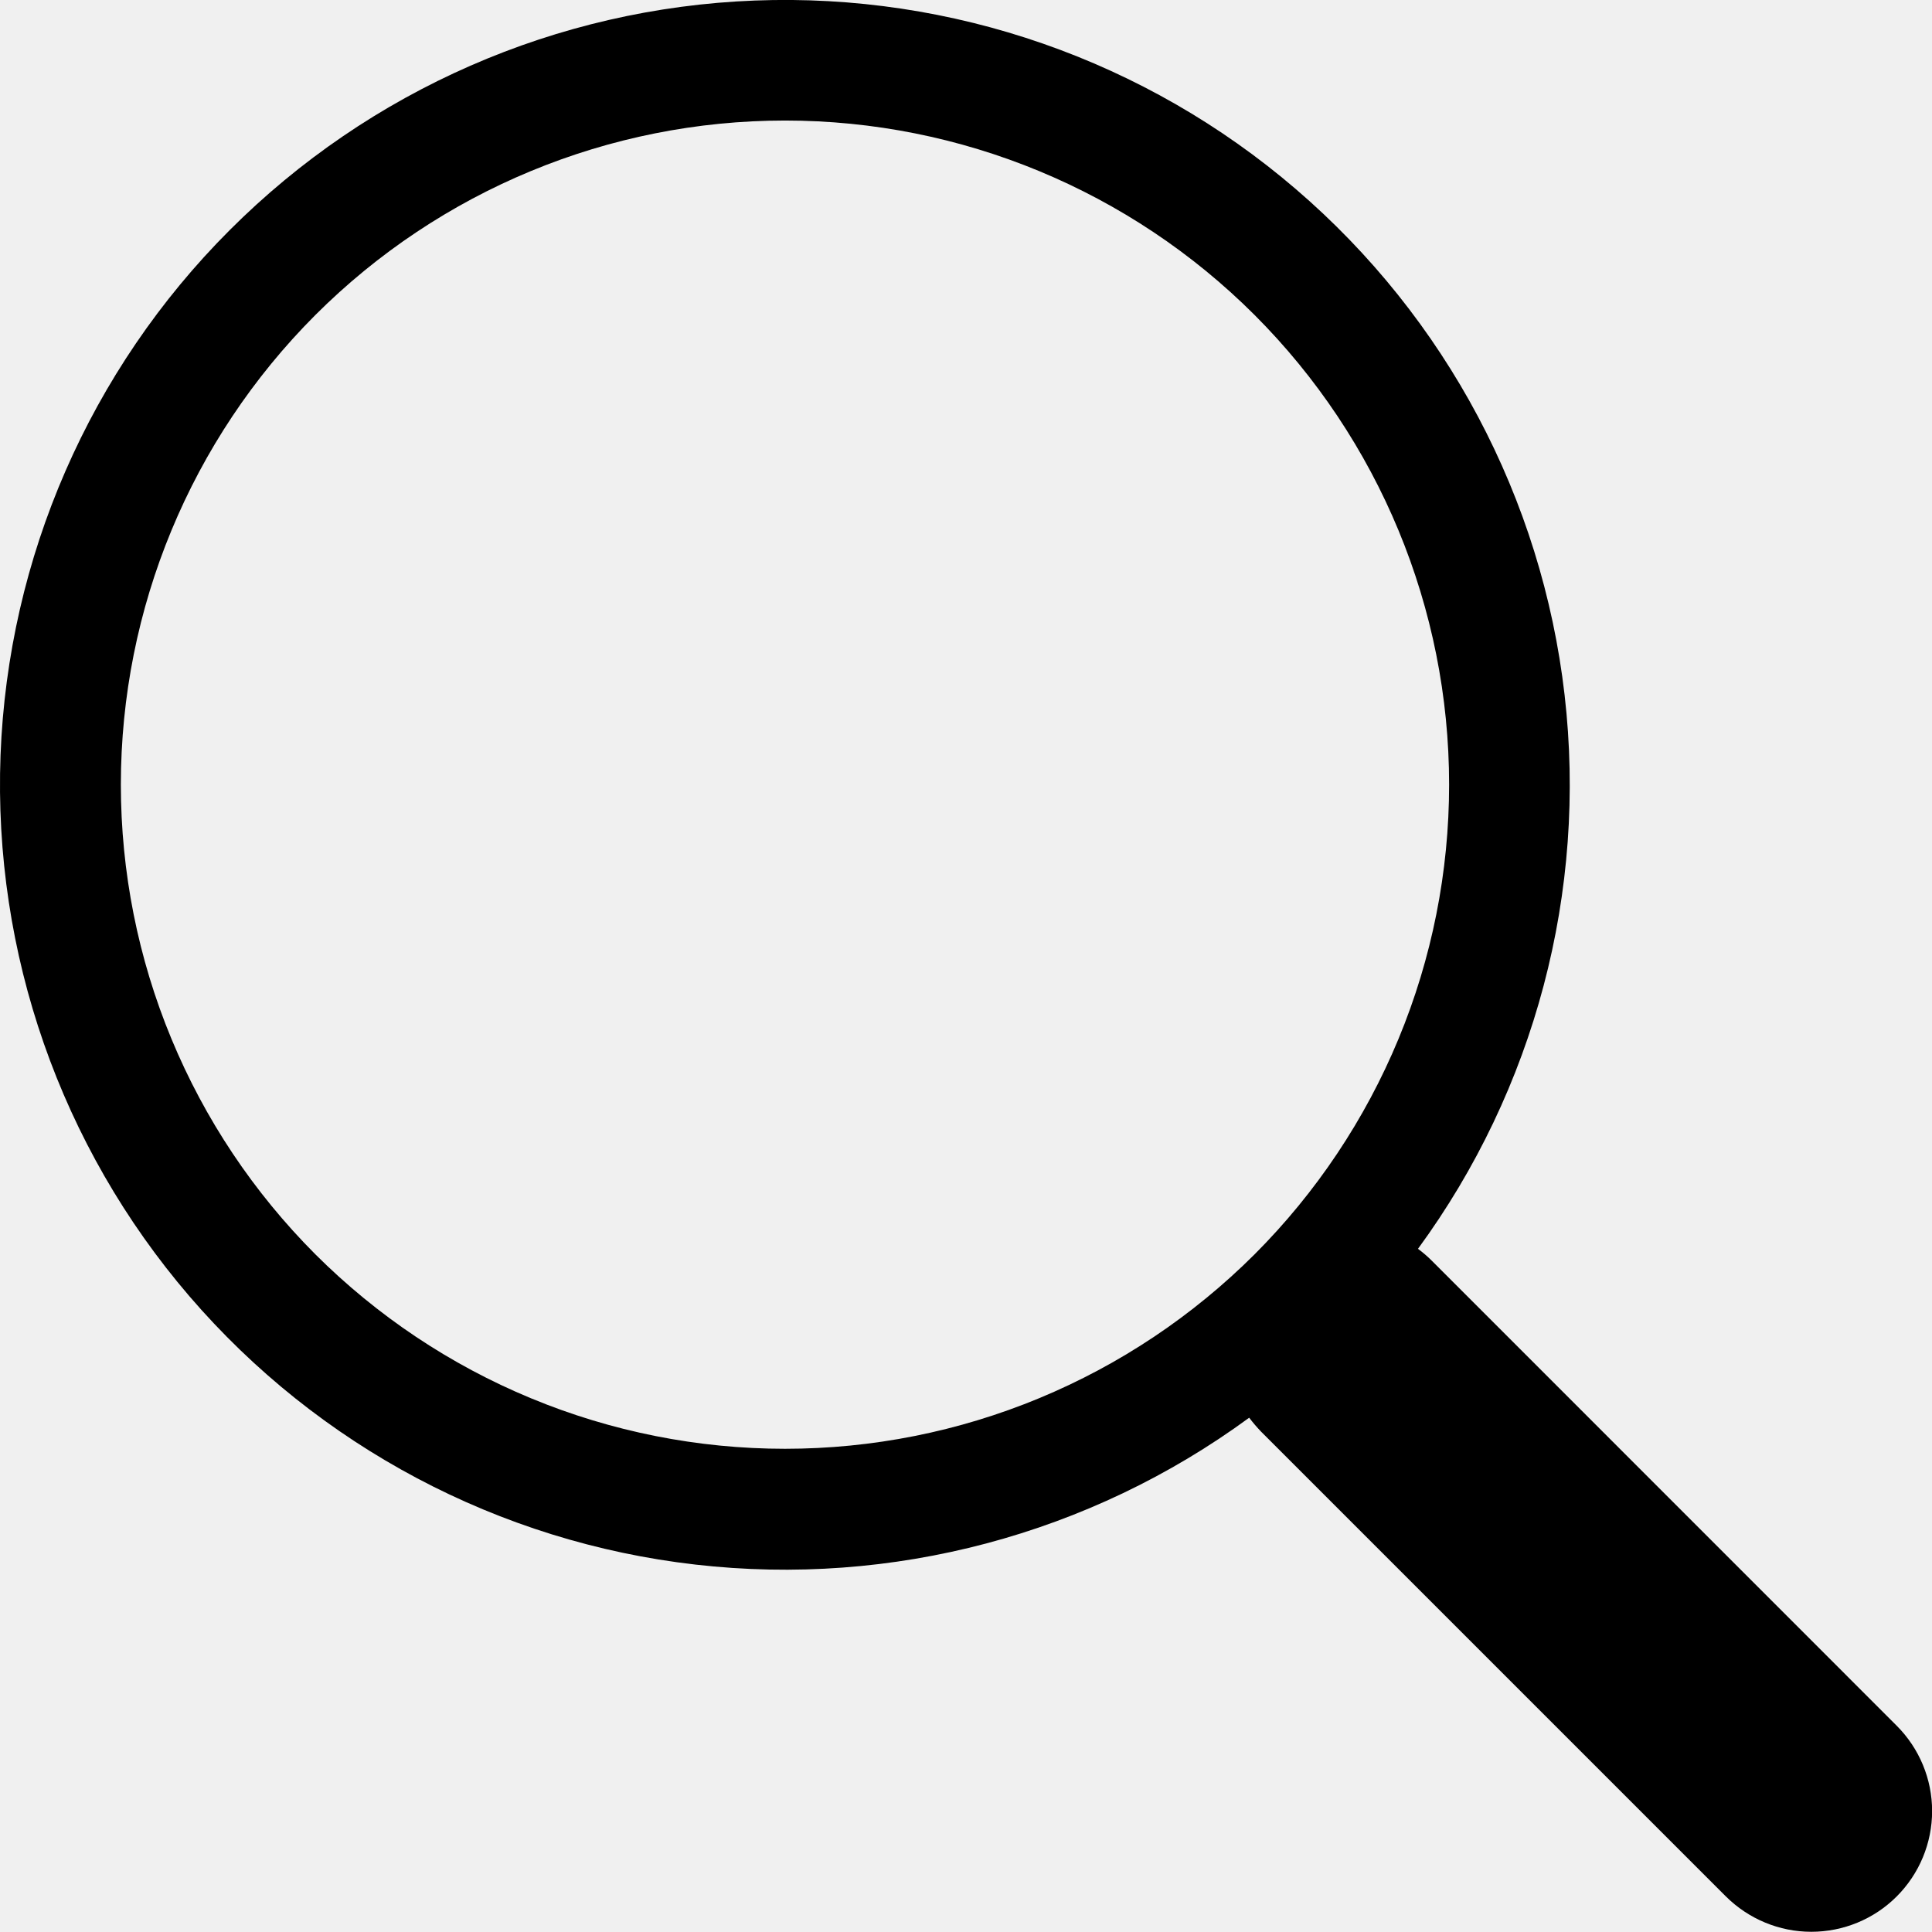
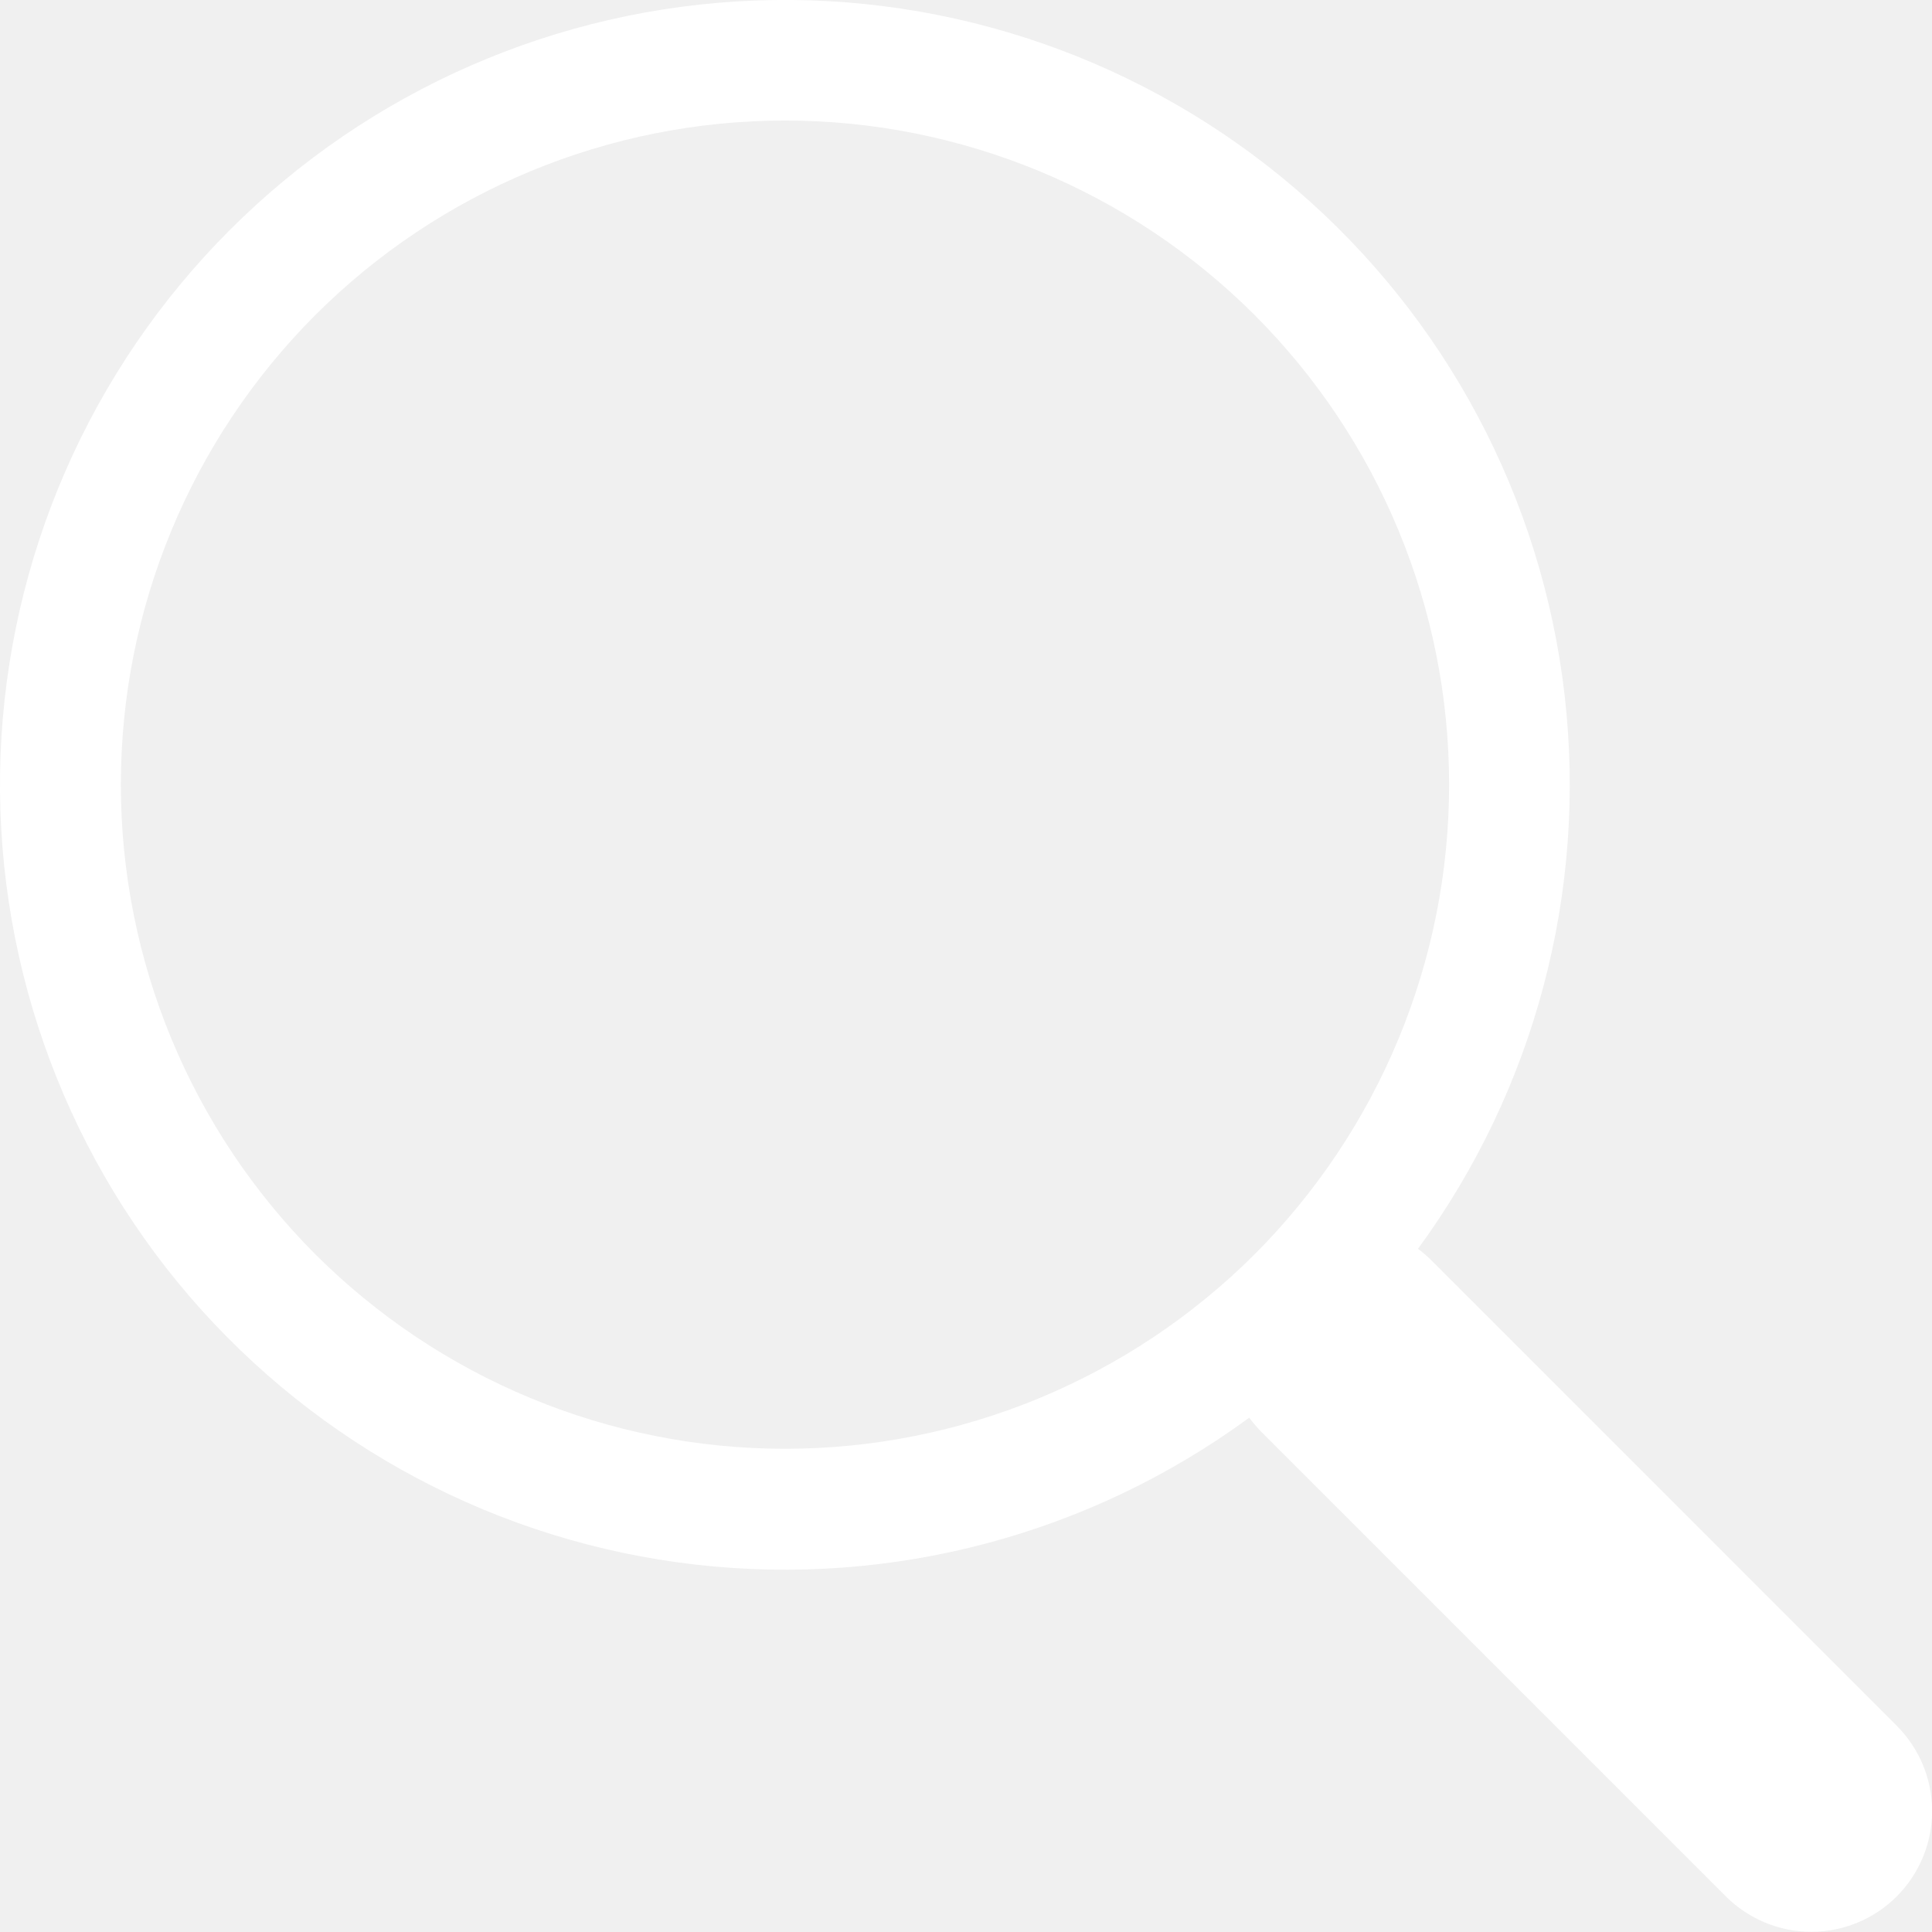
<svg xmlns="http://www.w3.org/2000/svg" width="18" height="18" viewBox="0 0 18 18" fill="none">
-   <path d="M13.211 11.635C14.3 10.148 14.788 8.305 14.577 6.475C14.366 4.644 13.471 2.96 12.072 1.761C10.673 0.561 8.872 -0.066 7.031 0.005C5.189 0.076 3.443 0.84 2.14 2.144C0.837 3.447 0.075 5.195 0.005 7.036C-0.064 8.878 0.564 10.678 1.764 12.076C2.965 13.474 4.649 14.368 6.48 14.577C8.311 14.787 10.153 14.298 11.639 13.208H11.638C11.672 13.253 11.708 13.295 11.748 13.337L16.079 17.668C16.291 17.879 16.577 17.998 16.875 17.998C17.174 17.998 17.46 17.88 17.671 17.669C17.882 17.458 18.001 17.172 18.001 16.873C18.001 16.575 17.882 16.289 17.671 16.078L13.34 11.746C13.3 11.706 13.257 11.669 13.211 11.635ZM13.501 7.31C13.501 8.123 13.341 8.928 13.03 9.678C12.719 10.429 12.263 11.111 11.689 11.686C11.114 12.26 10.432 12.716 9.681 13.027C8.931 13.338 8.126 13.498 7.314 13.498C6.501 13.498 5.696 13.338 4.946 13.027C4.195 12.716 3.513 12.26 2.938 11.686C2.364 11.111 1.908 10.429 1.597 9.678C1.286 8.928 1.126 8.123 1.126 7.31C1.126 5.669 1.778 4.096 2.938 2.935C4.099 1.775 5.672 1.123 7.314 1.123C8.955 1.123 10.528 1.775 11.689 2.935C12.849 4.096 13.501 5.669 13.501 7.31Z" fill="black" />
+   <path d="M13.211 11.635C14.3 10.148 14.788 8.305 14.577 6.475C14.366 4.644 13.471 2.96 12.072 1.761C10.673 0.561 8.872 -0.066 7.031 0.005C5.189 0.076 3.443 0.84 2.14 2.144C0.837 3.447 0.075 5.195 0.005 7.036C-0.064 8.878 0.564 10.678 1.764 12.076C2.965 13.474 4.649 14.368 6.48 14.577C8.311 14.787 10.153 14.298 11.639 13.208H11.638C11.672 13.253 11.708 13.295 11.748 13.337L16.079 17.668C16.291 17.879 16.577 17.998 16.875 17.998C17.174 17.998 17.46 17.88 17.671 17.669C17.882 17.458 18.001 17.172 18.001 16.873C18.001 16.575 17.882 16.289 17.671 16.078L13.34 11.746C13.3 11.706 13.257 11.669 13.211 11.635ZM13.501 7.31C13.501 8.123 13.341 8.928 13.03 9.678C12.719 10.429 12.263 11.111 11.689 11.686C11.114 12.26 10.432 12.716 9.681 13.027C8.931 13.338 8.126 13.498 7.314 13.498C6.501 13.498 5.696 13.338 4.946 13.027C4.195 12.716 3.513 12.26 2.938 11.686C2.364 11.111 1.908 10.429 1.597 9.678C1.286 8.928 1.126 8.123 1.126 7.31C1.126 5.669 1.778 4.096 2.938 2.935C4.099 1.775 5.672 1.123 7.314 1.123C8.955 1.123 10.528 1.775 11.689 2.935C12.849 4.096 13.501 5.669 13.501 7.31Z" fill="white" />
</svg>
